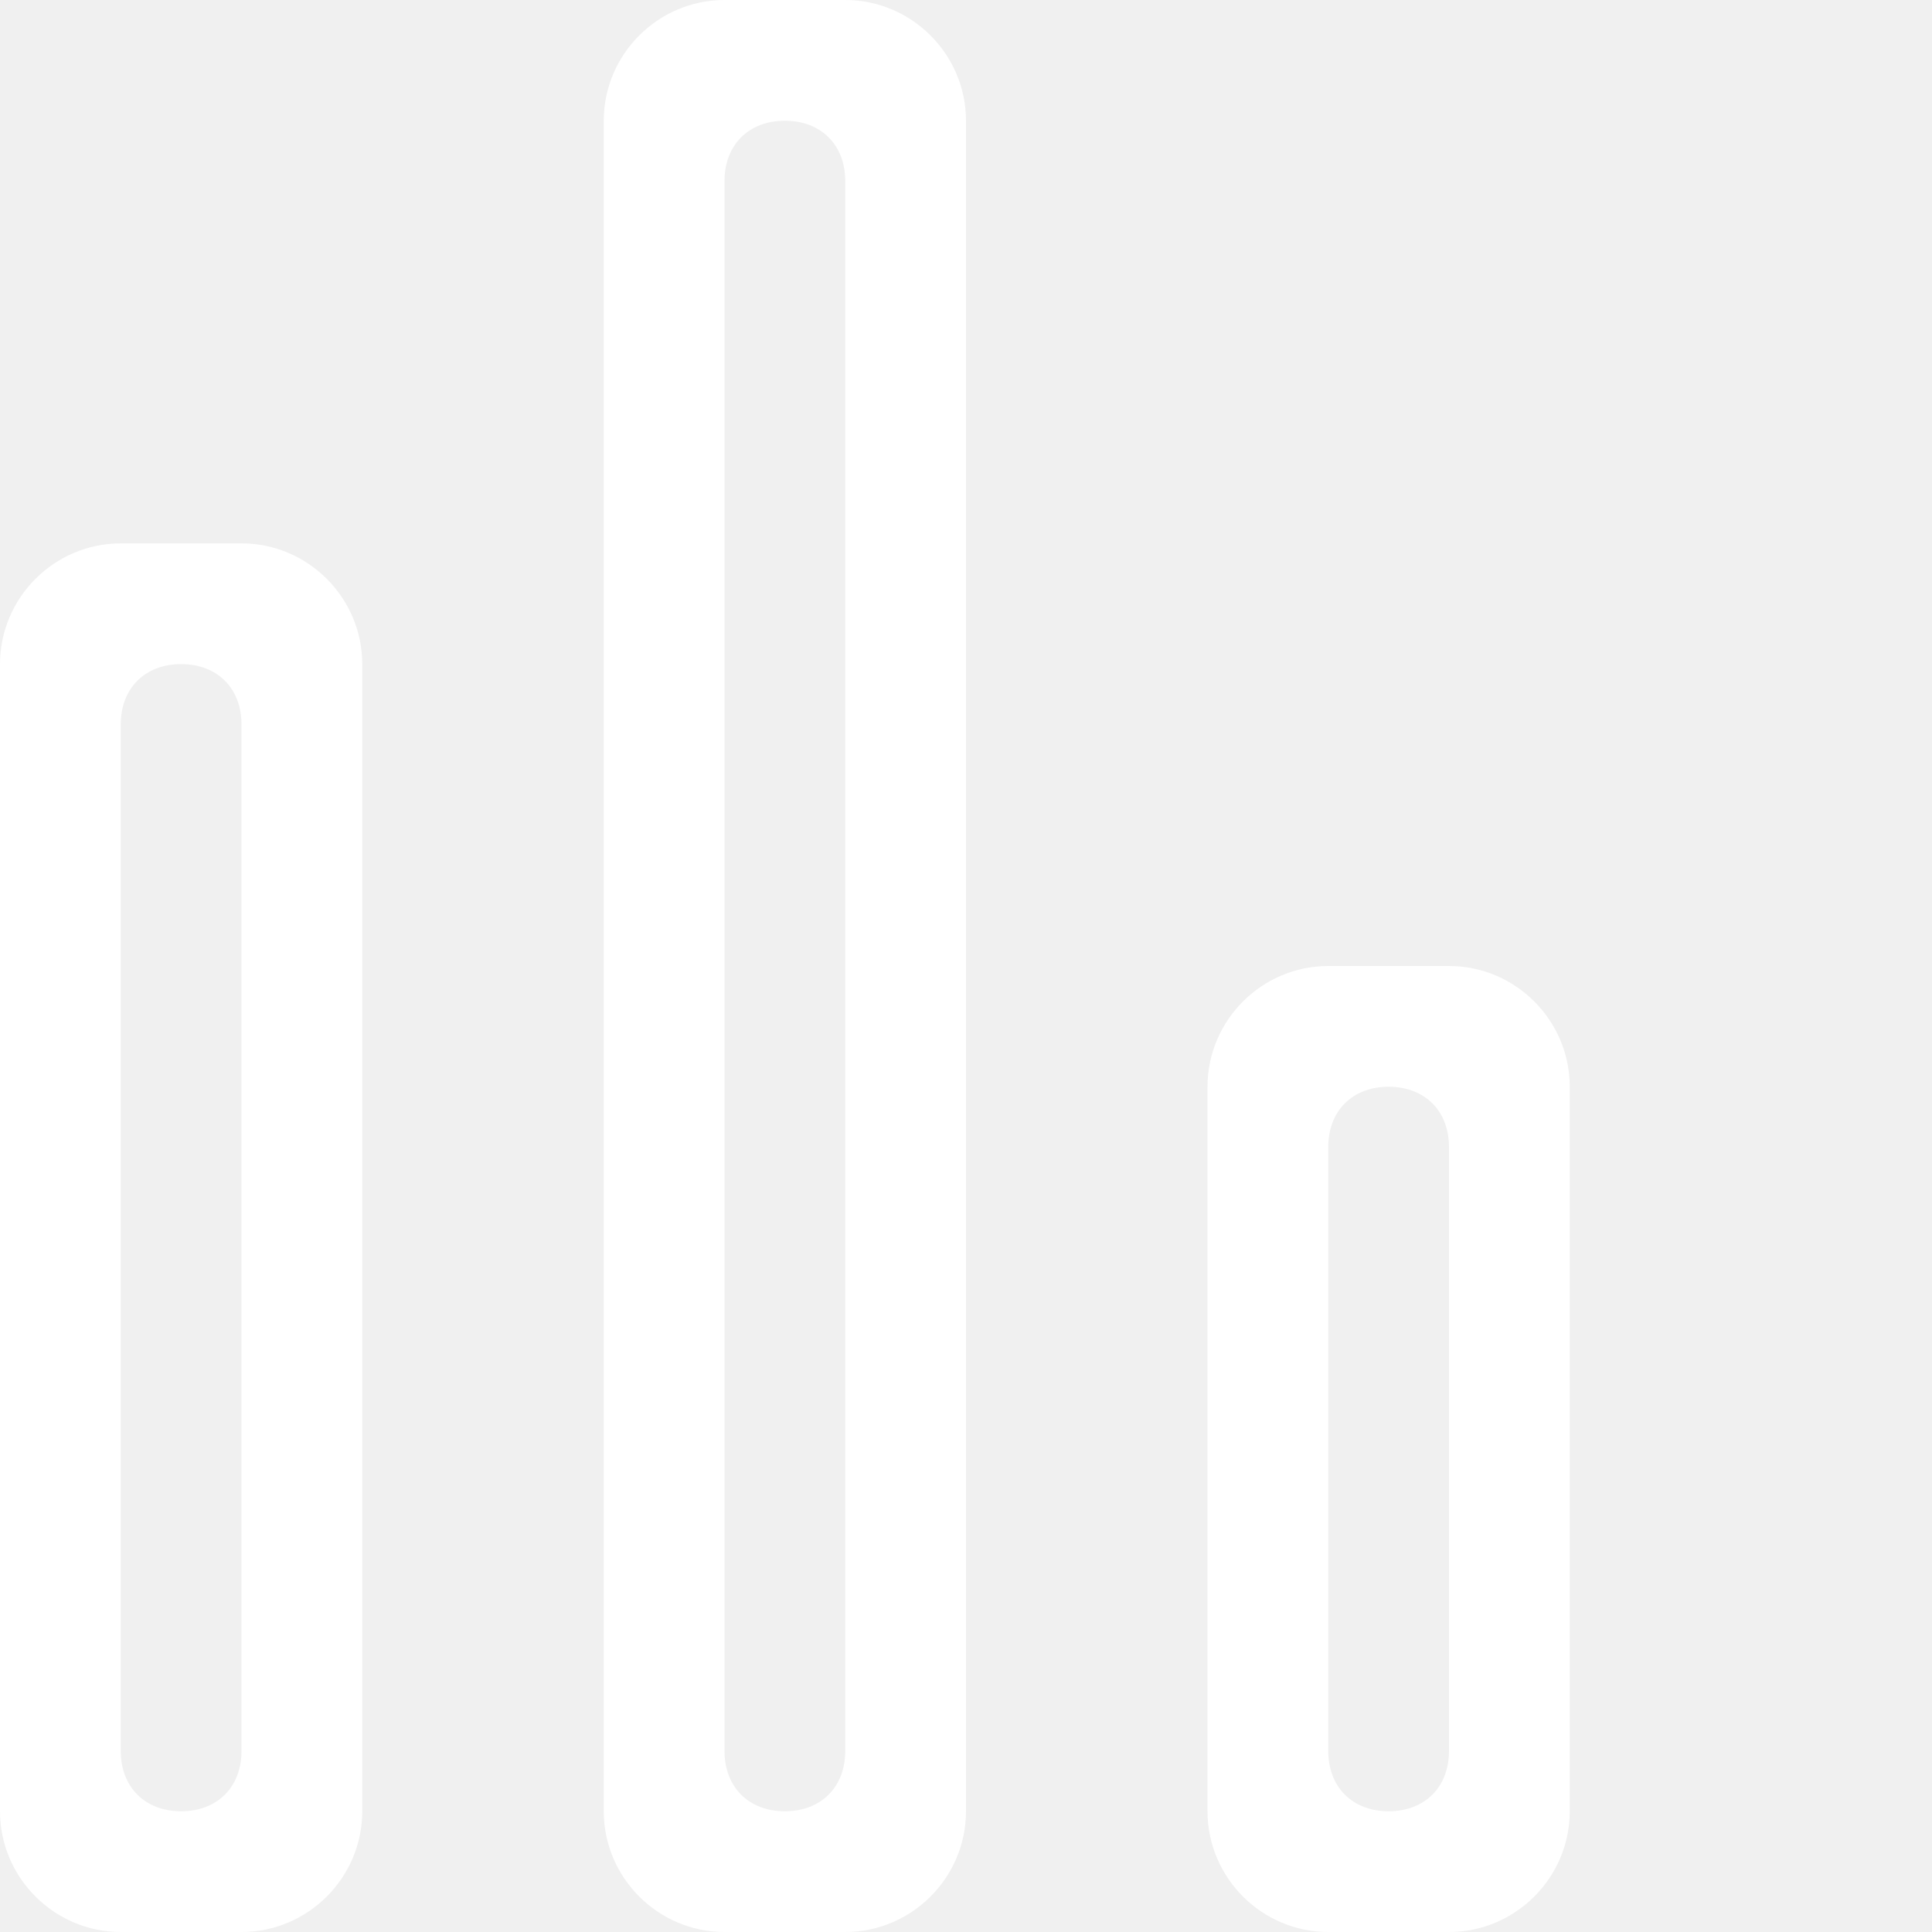
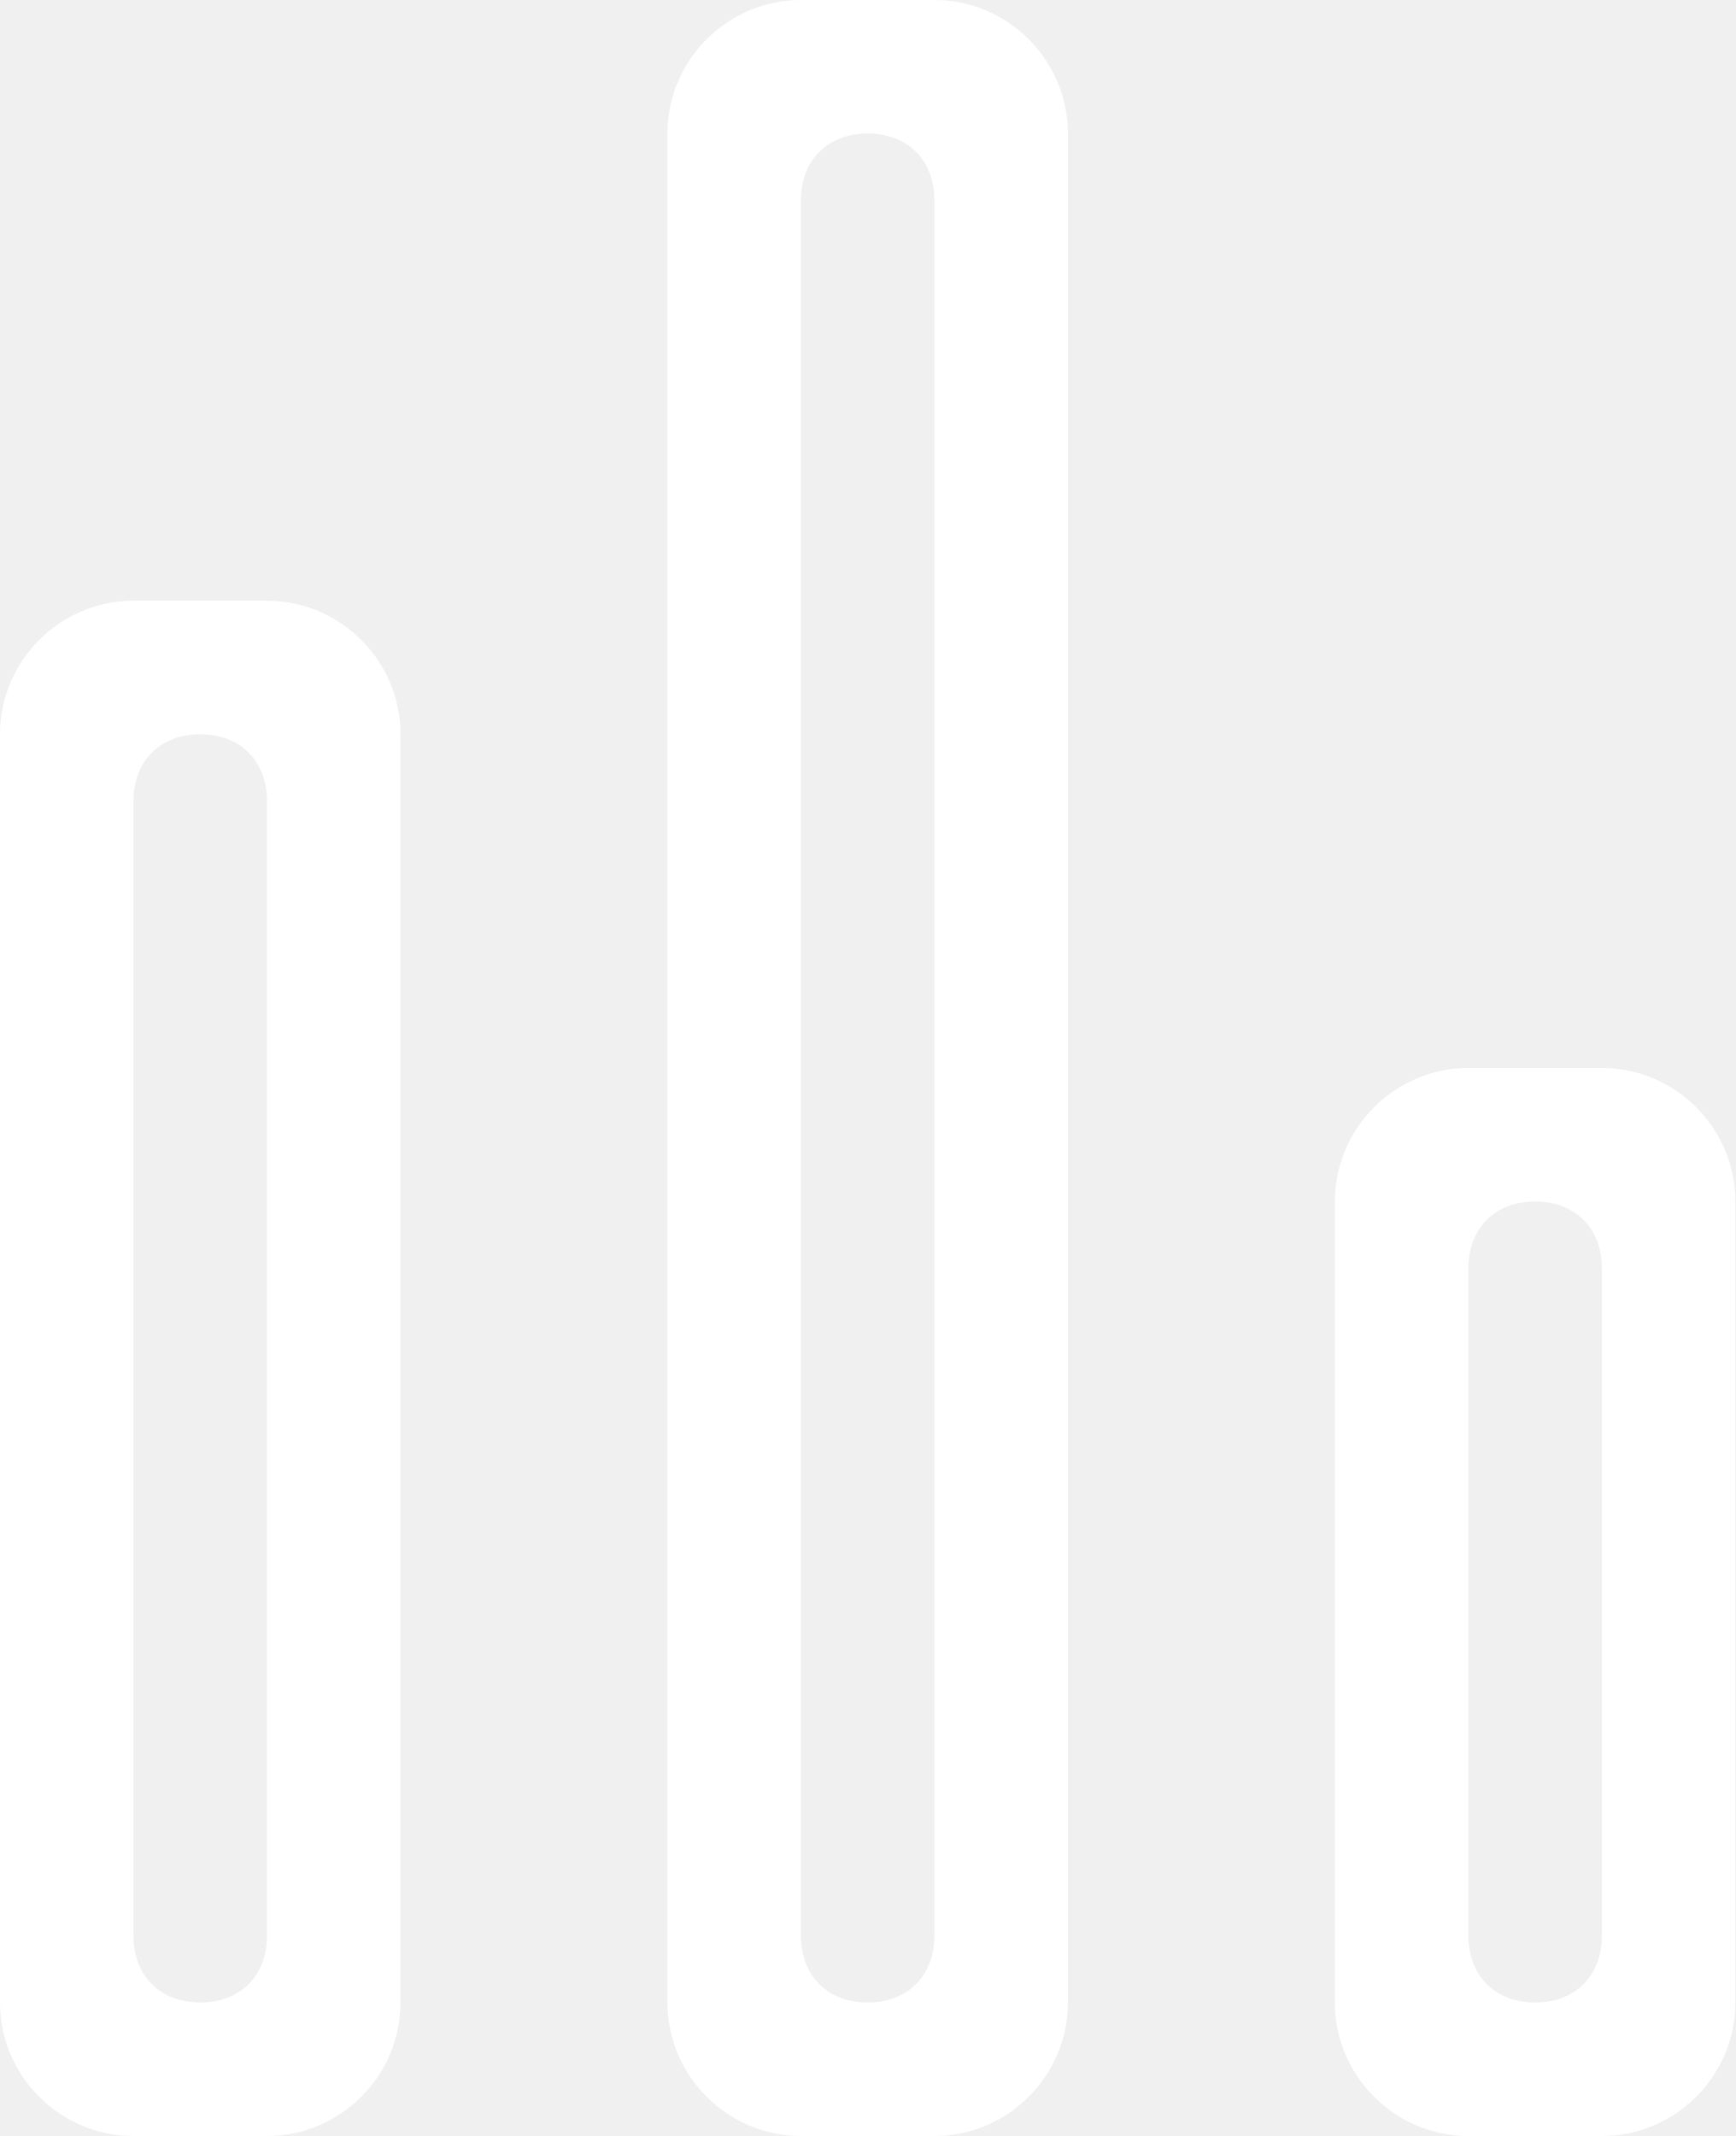
- <svg xmlns="http://www.w3.org/2000/svg" version="1.1" id="Line_12" x="0px" y="0px" viewBox="0 0 32 32" style="enable-background:new 0 0 32 32;" xml:space="preserve">
+ <svg xmlns="http://www.w3.org/2000/svg" version="1.1" id="Line_12" x="0px" y="0px" viewBox="0 auto 32 32" style="enable-background:new 0 0 32 32;" xml:space="preserve">
  <style type="text/css">
	.st0{fill:#FFFFFF;}
</style>
  <g id="_x35__10_">
    <g>
      <path class="st0" d="M14,0h-2c-1.1,0-2,0.9-2,2v28c0,1.1,0.9,2,2,2h2c1.1,0,2-0.9,2-2V2C16,0.9,15.1,0,14,0z M14,29    c0,0.6-0.4,1-1,1c-0.6,0-1-0.4-1-1V3c0-0.6,0.4-1,1-1c0.6,0,1,0.4,1,1V29z M4,9H2c-1.1,0-2,0.9-2,2v19c0,1.1,0.9,2,2,2h2    c1.1,0,2-0.9,2-2V11C6,9.9,5.1,9,4,9z M4,29c0,0.6-0.4,1-1,1c-0.6,0-1-0.4-1-1V12c0-0.6,0.4-1,1-1c0.6,0,1,0.4,1,1V29z M24,16h-2    c-1.1,0-2,0.9-2,2v12c0,1.1,0.9,2,2,2h2c1.1,0,2-0.9,2-2V18C26,16.9,25.1,16,24,16z M24,29c0,0.6-0.4,1-1,1c-0.6,0-1-0.4-1-1V19    c0-0.6,0.4-1,1-1c0.6,0,1,0.4,1,1V29z" />
    </g>
  </g>
</svg>
